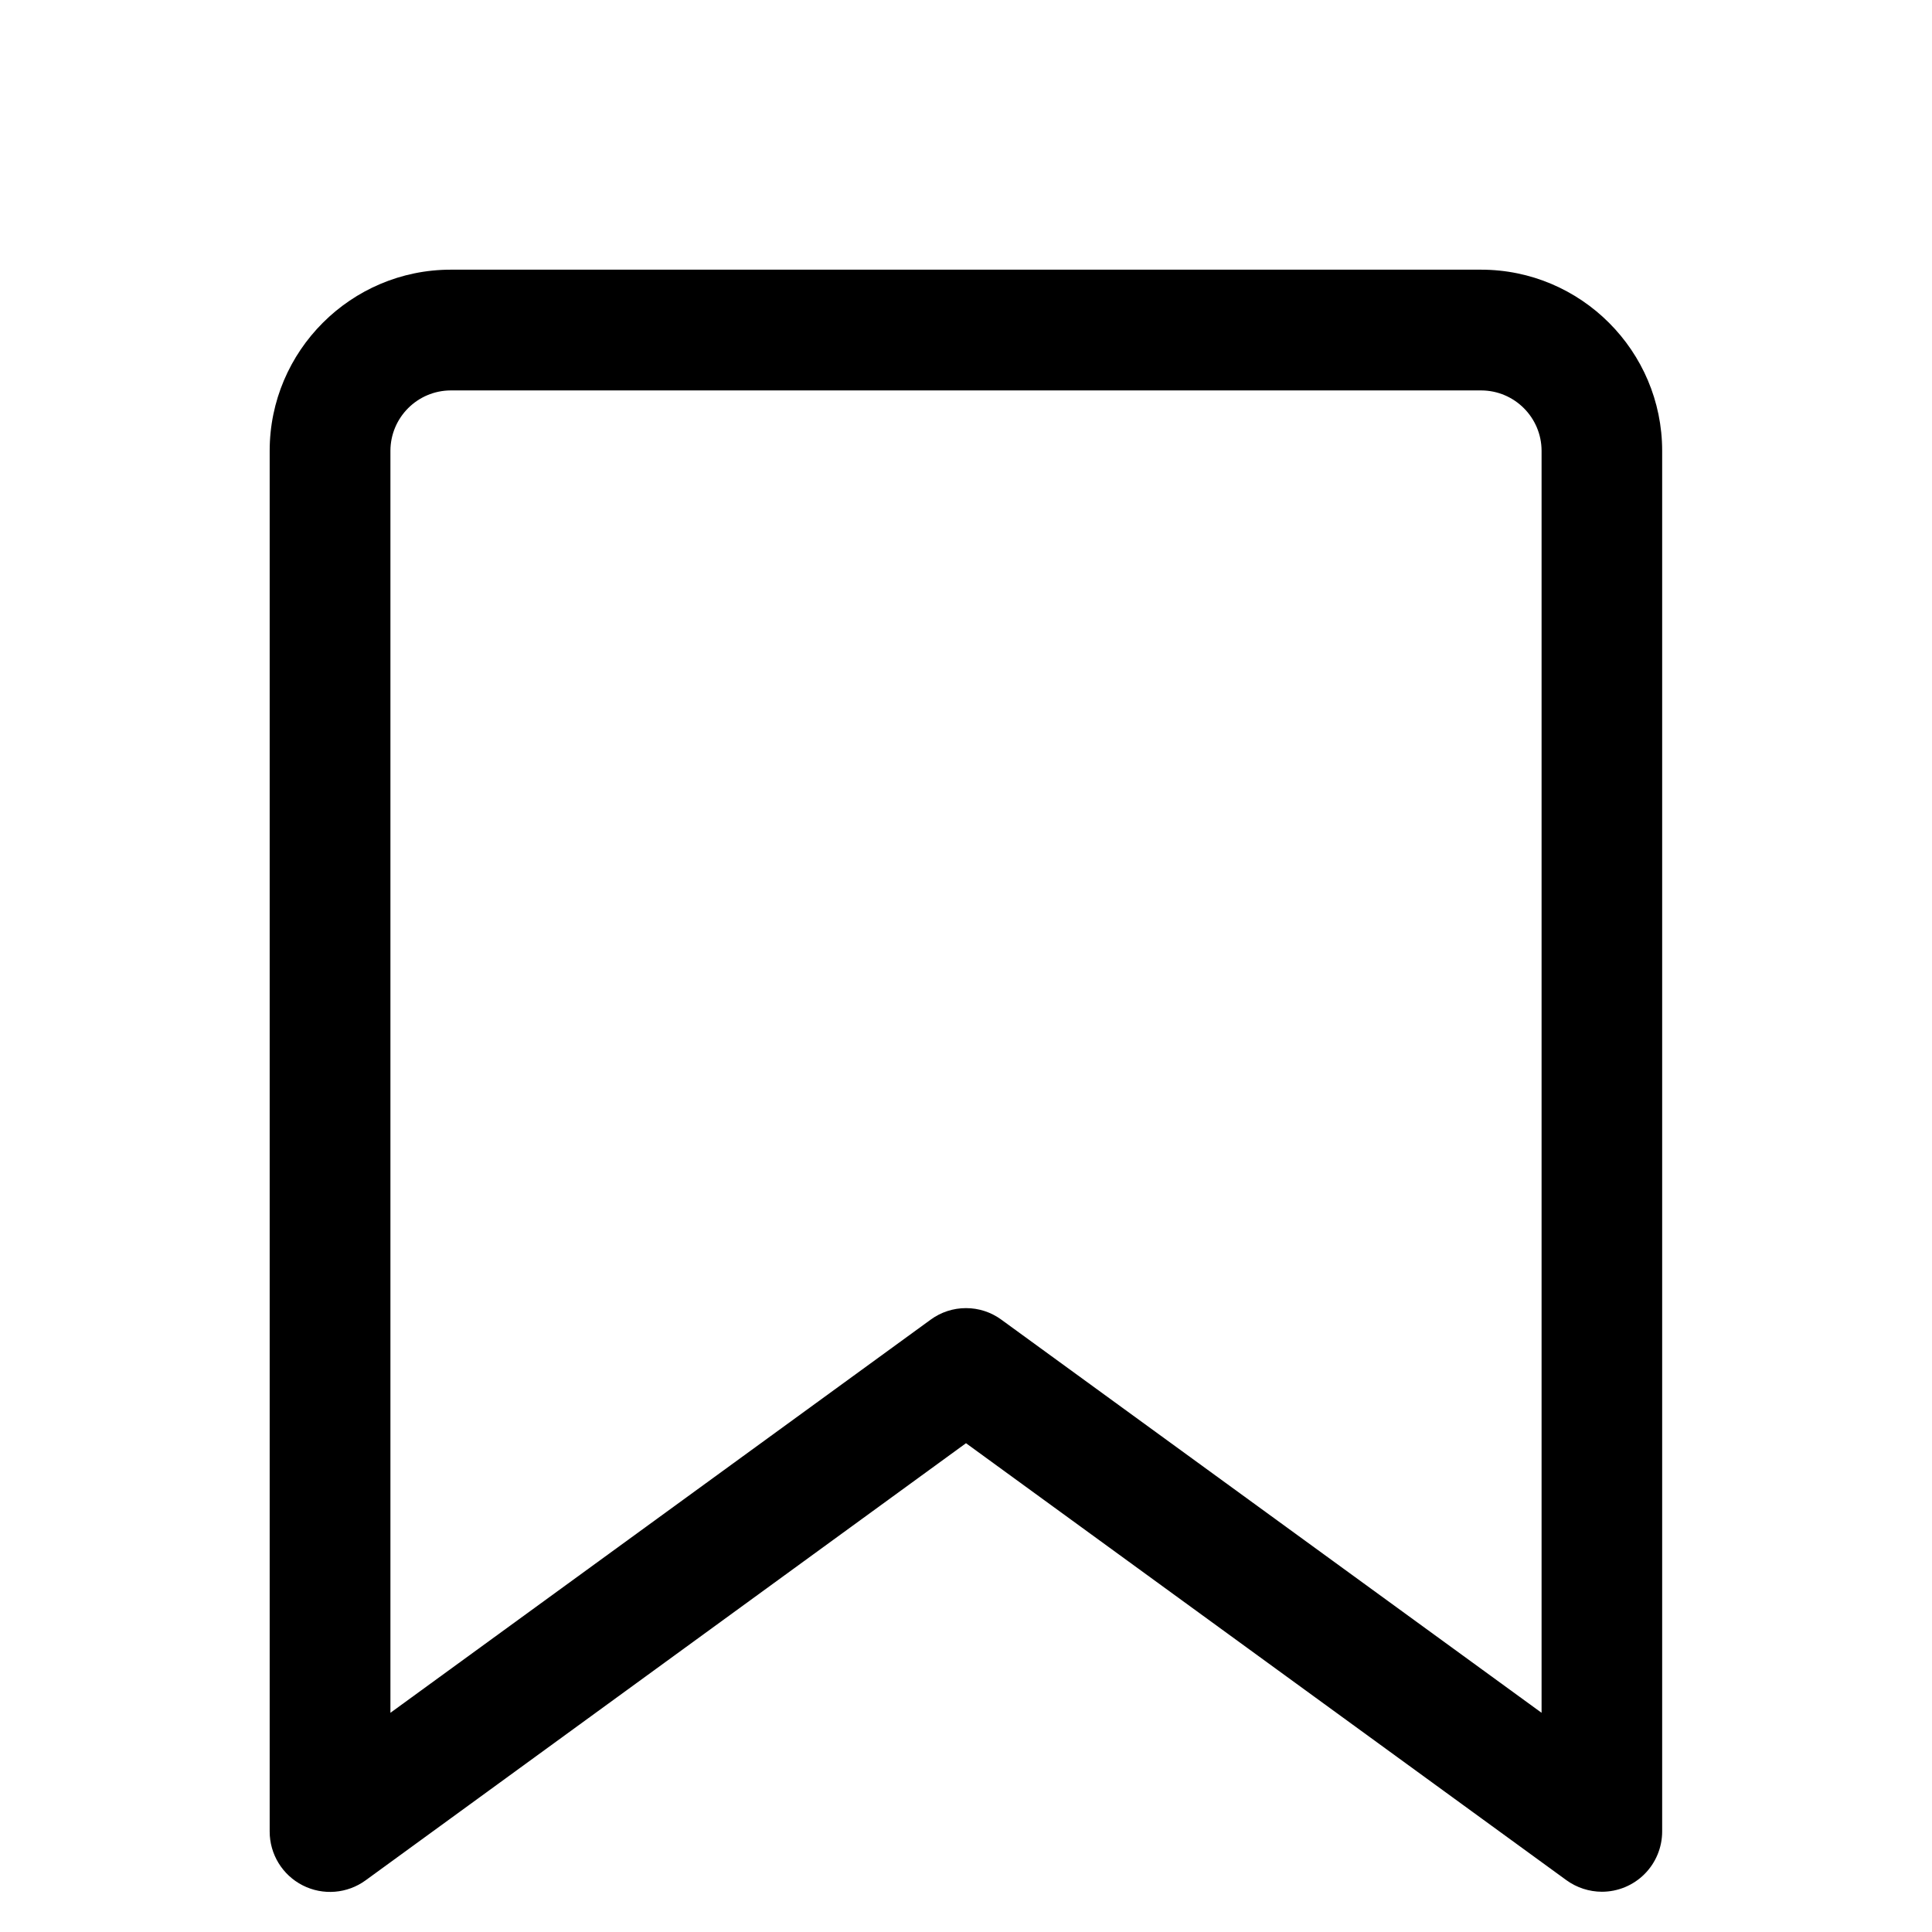
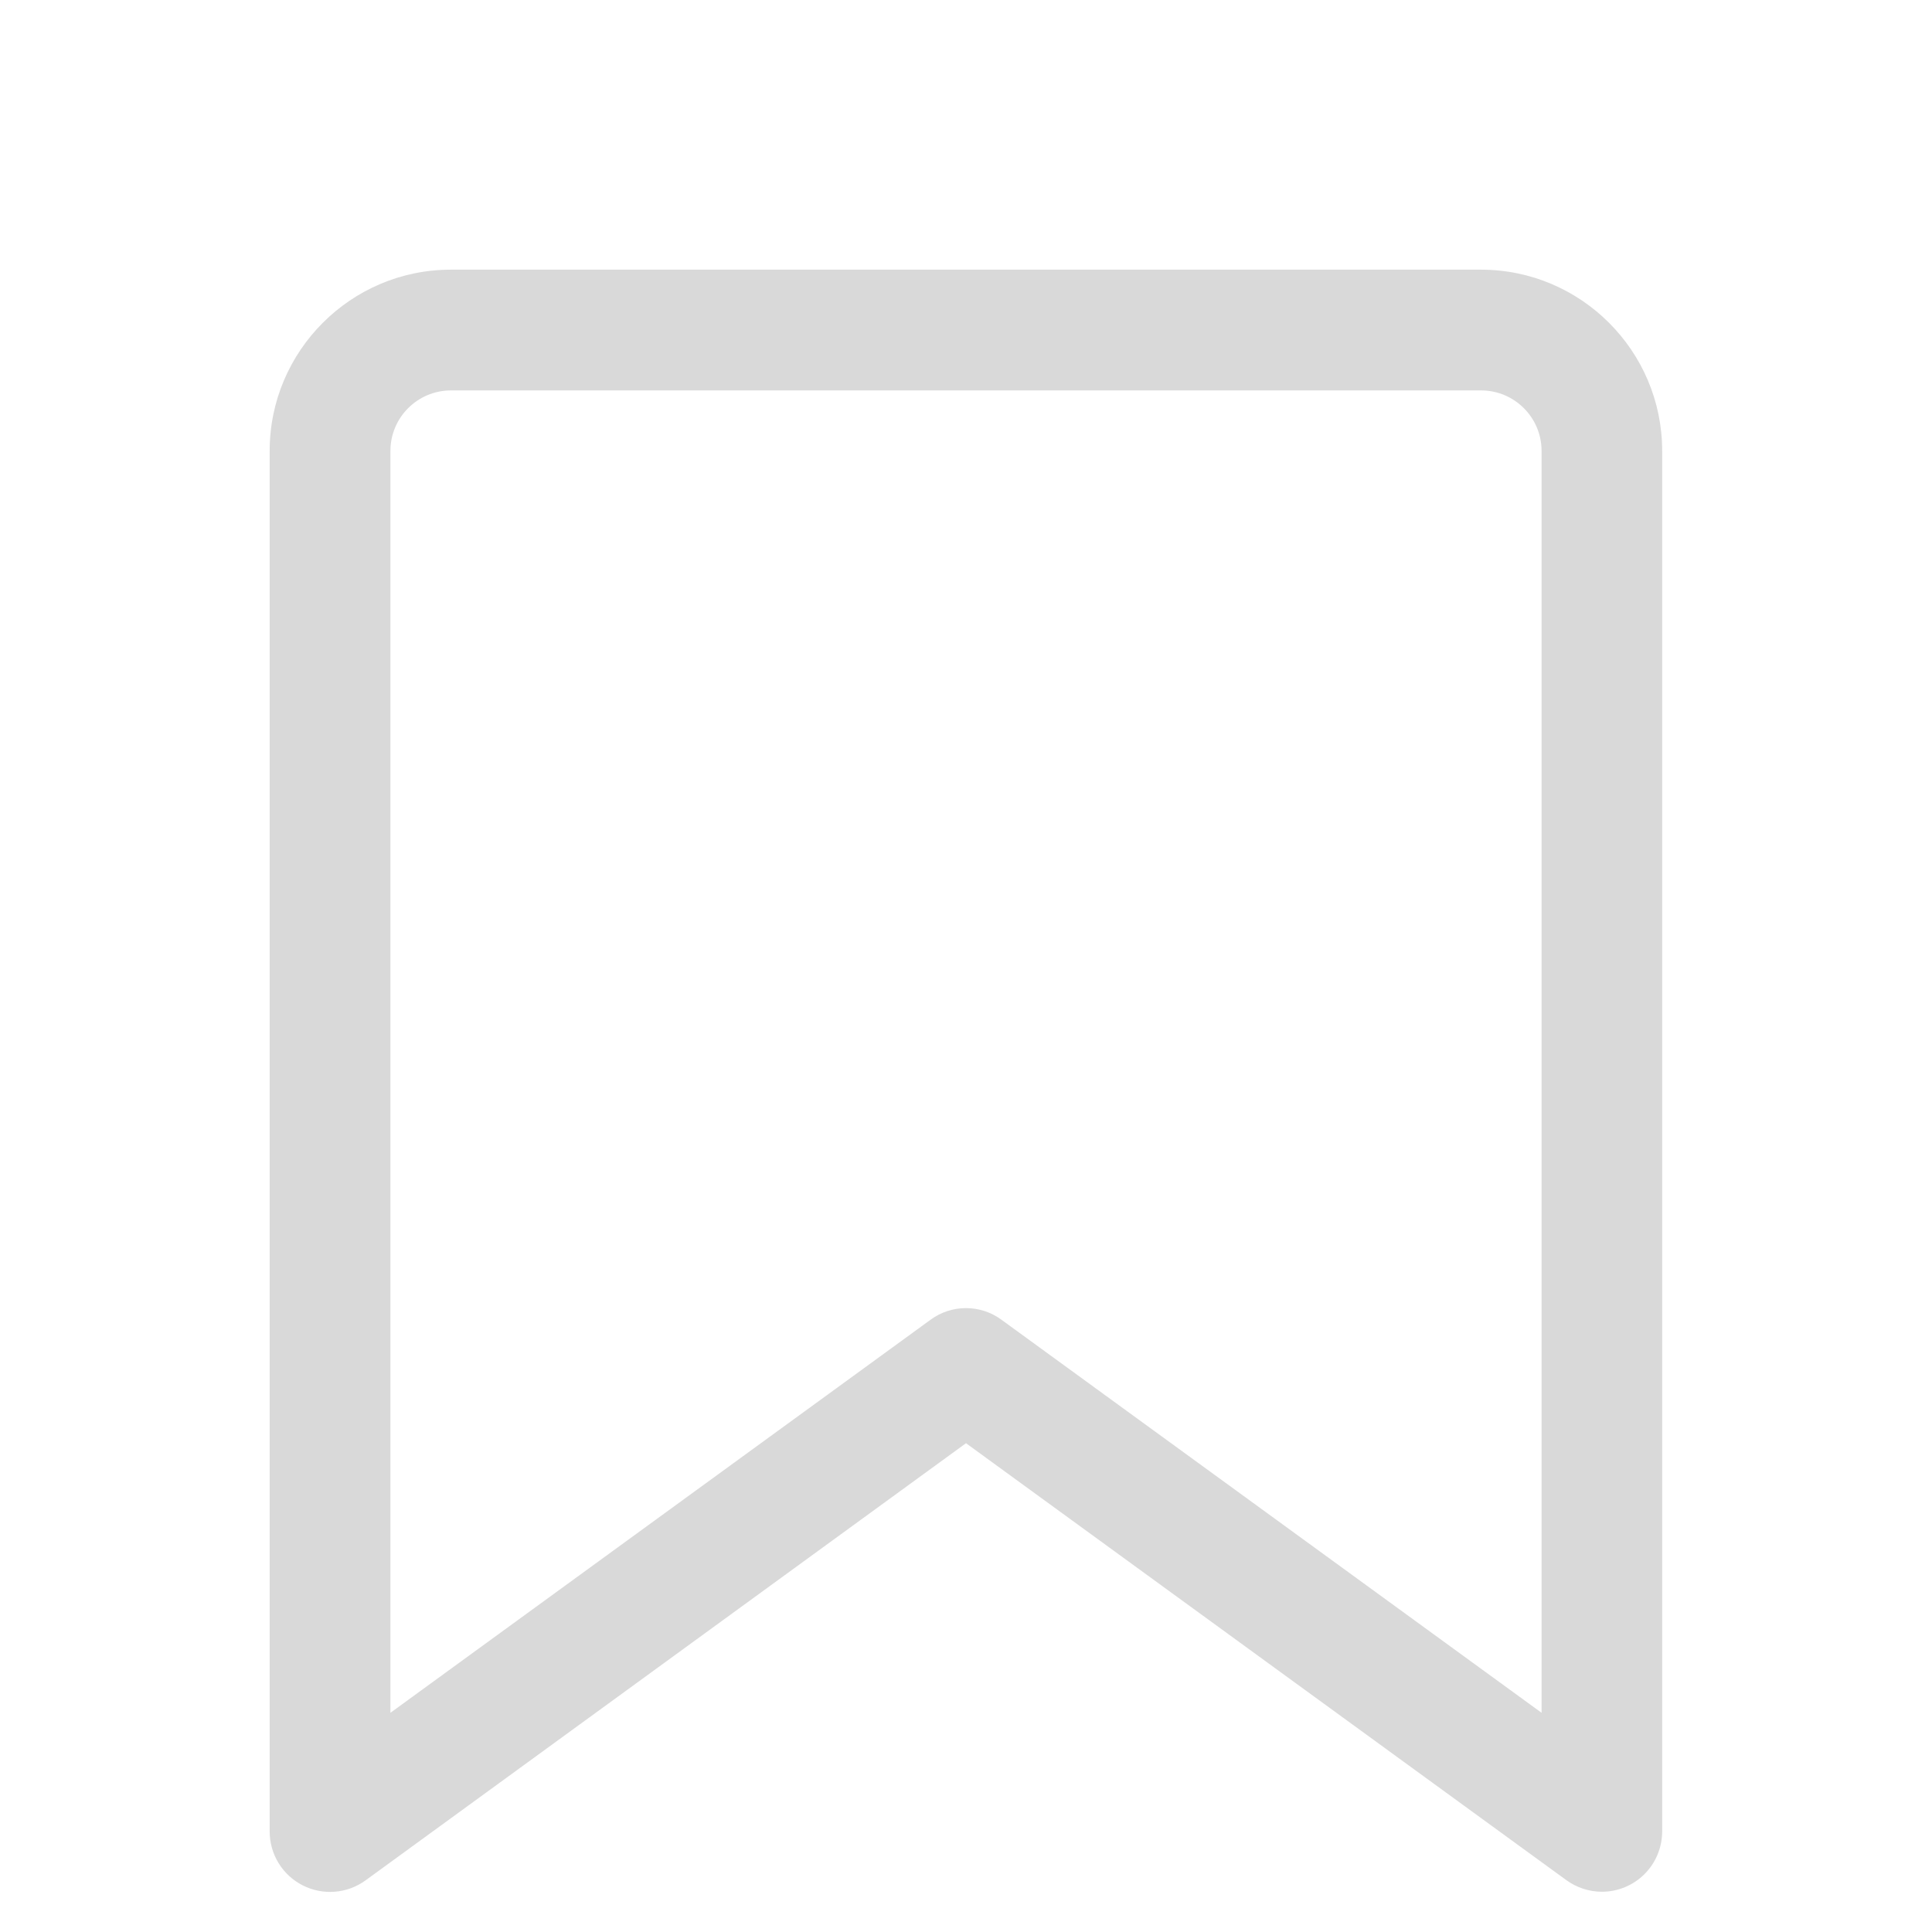
- <svg xmlns="http://www.w3.org/2000/svg" viewBox="0 0 24 24" aria-hidden="true">
+ <svg xmlns="http://www.w3.org/2000/svg" fill="#d9d9d9" viewBox="0 0 24 24" aria-hidden="true">
  <path d="M19.9 23.5a.755.755 0 0 1-.442-.144L12 17.928l-7.458 5.43a.75.75 0 0 1-1.192-.607V5.6c0-1.24 1.01-2.25 2.25-2.25h12.798c1.24 0 2.25 1.01 2.25 2.25v17.15a.749.749 0 0 1-.75.75zM12 16.25a.74.74 0 0 1 .44.144l6.71 4.883V5.6a.752.752 0 0 0-.75-.75H5.6a.752.752 0 0 0-.75.75v15.677l6.71-4.883a.74.74 0 0 1 .44-.144z" />
</svg>
